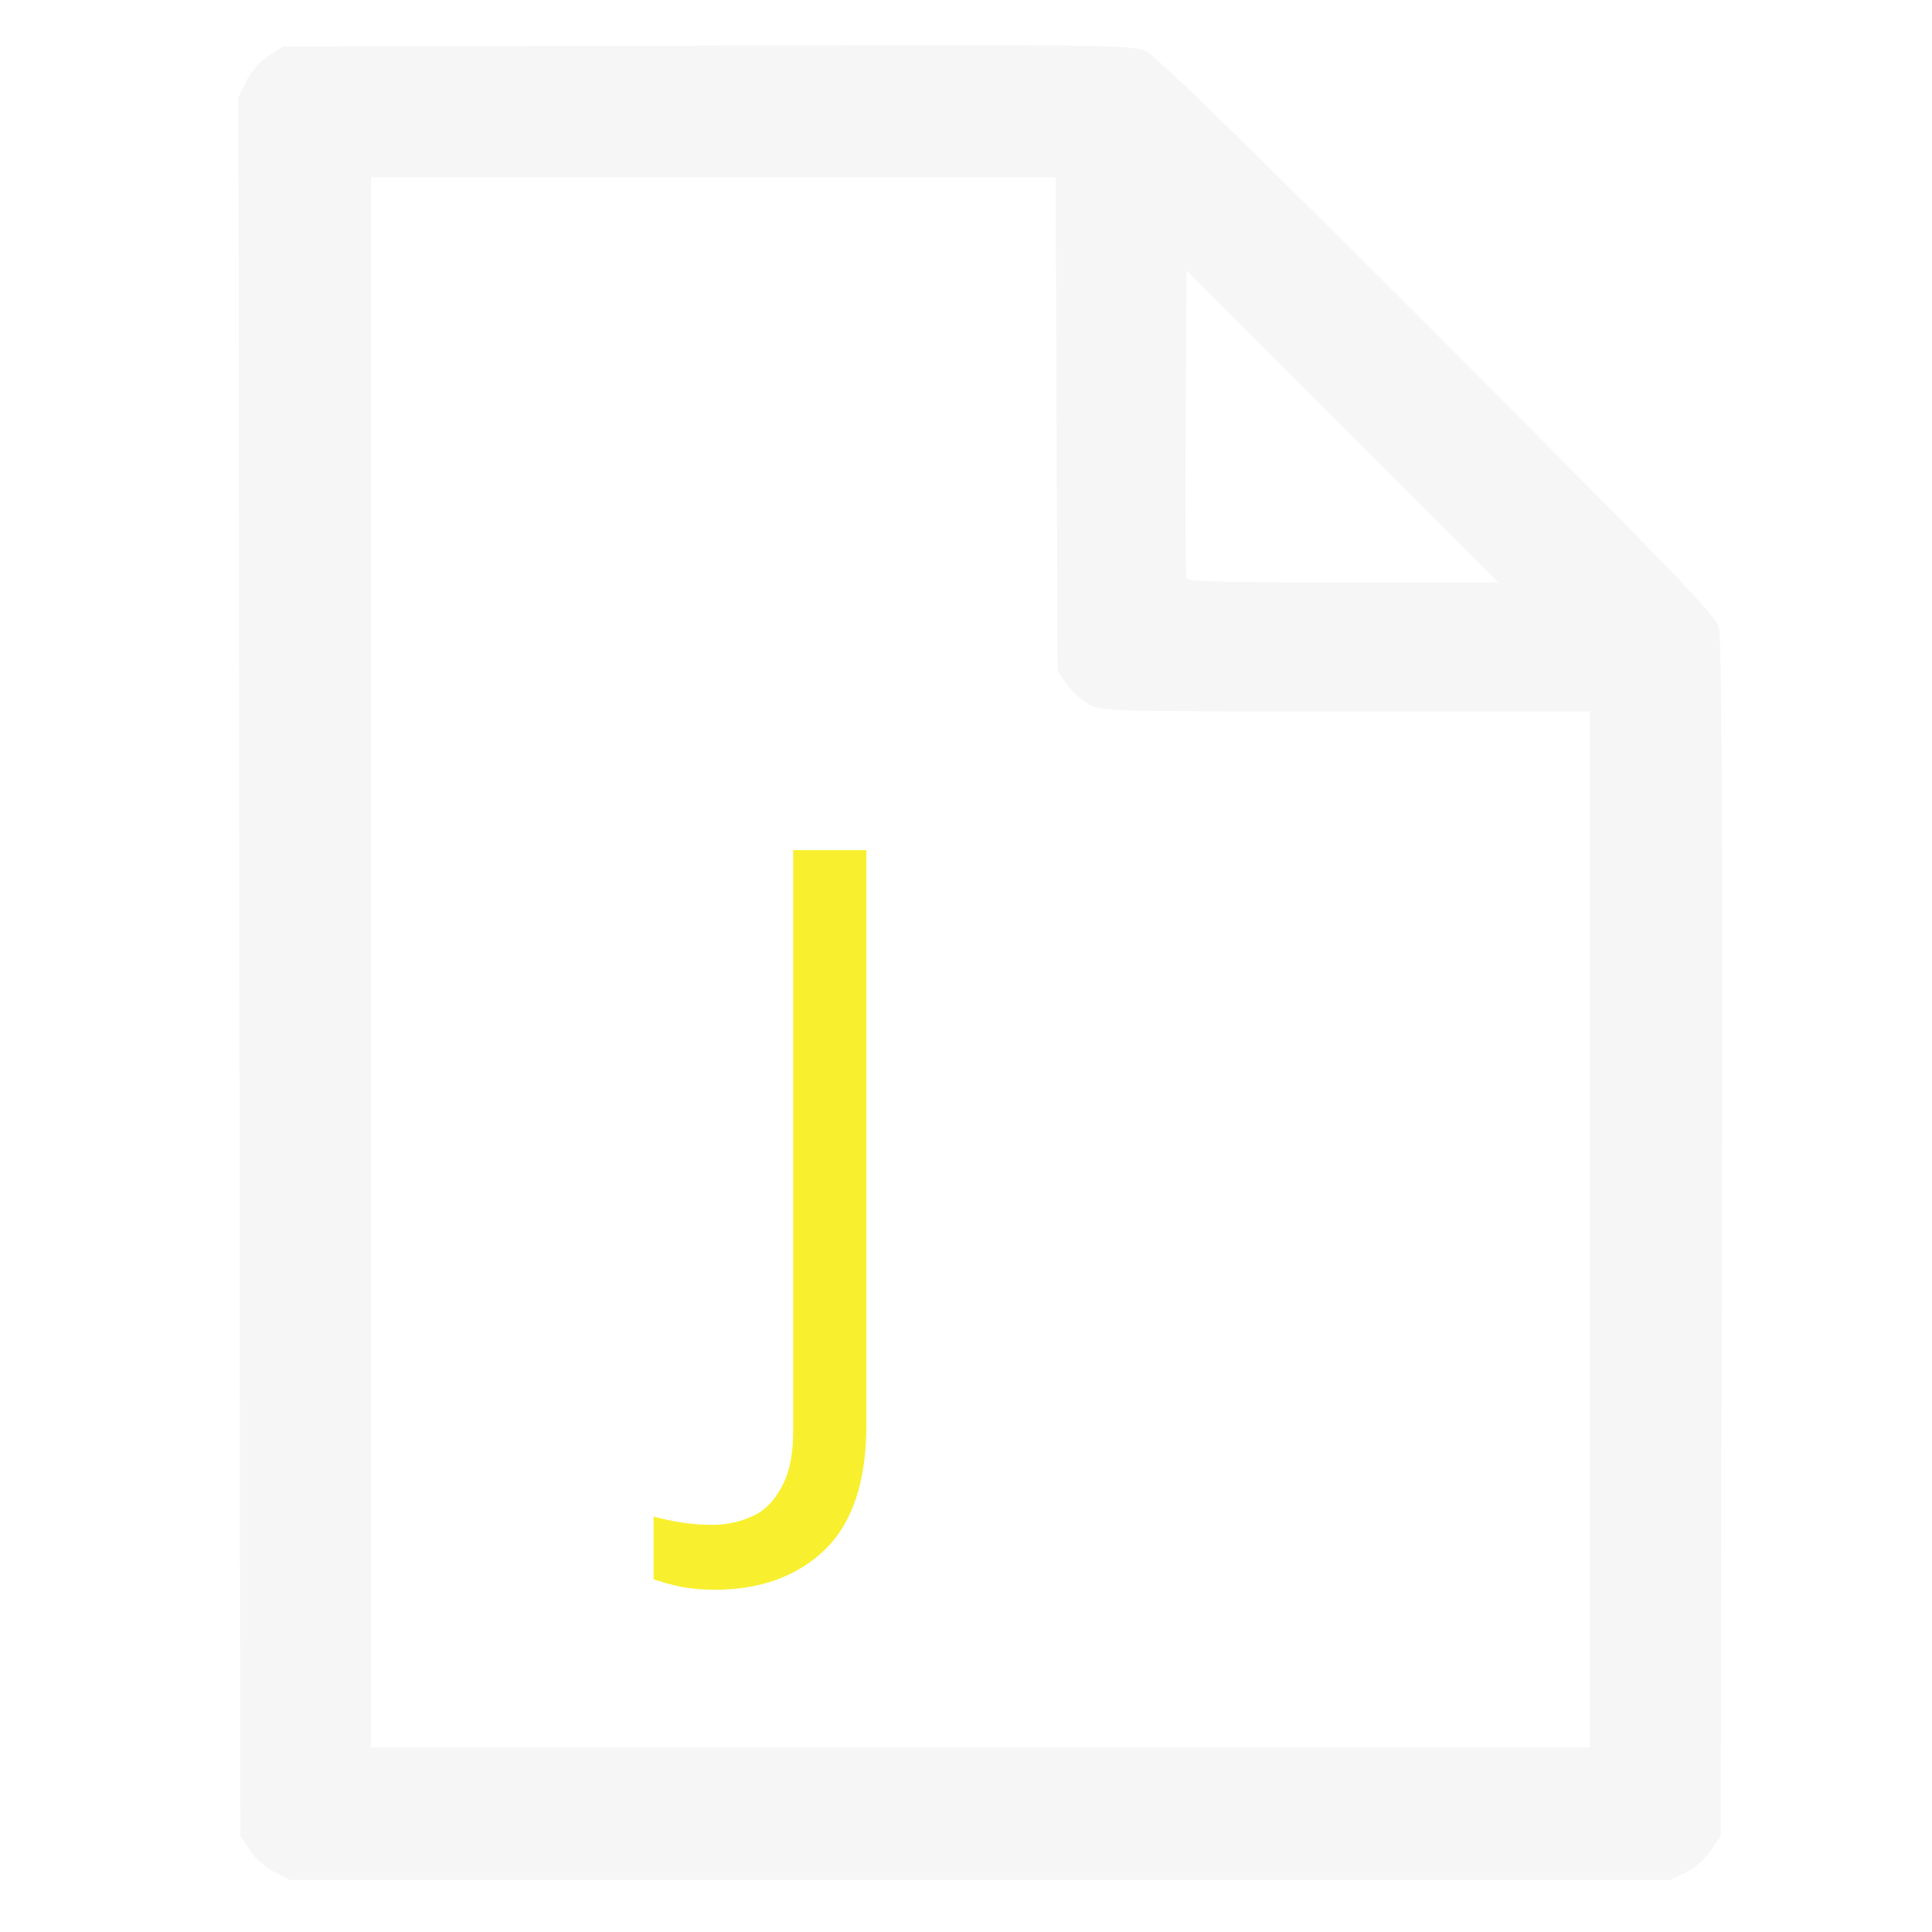
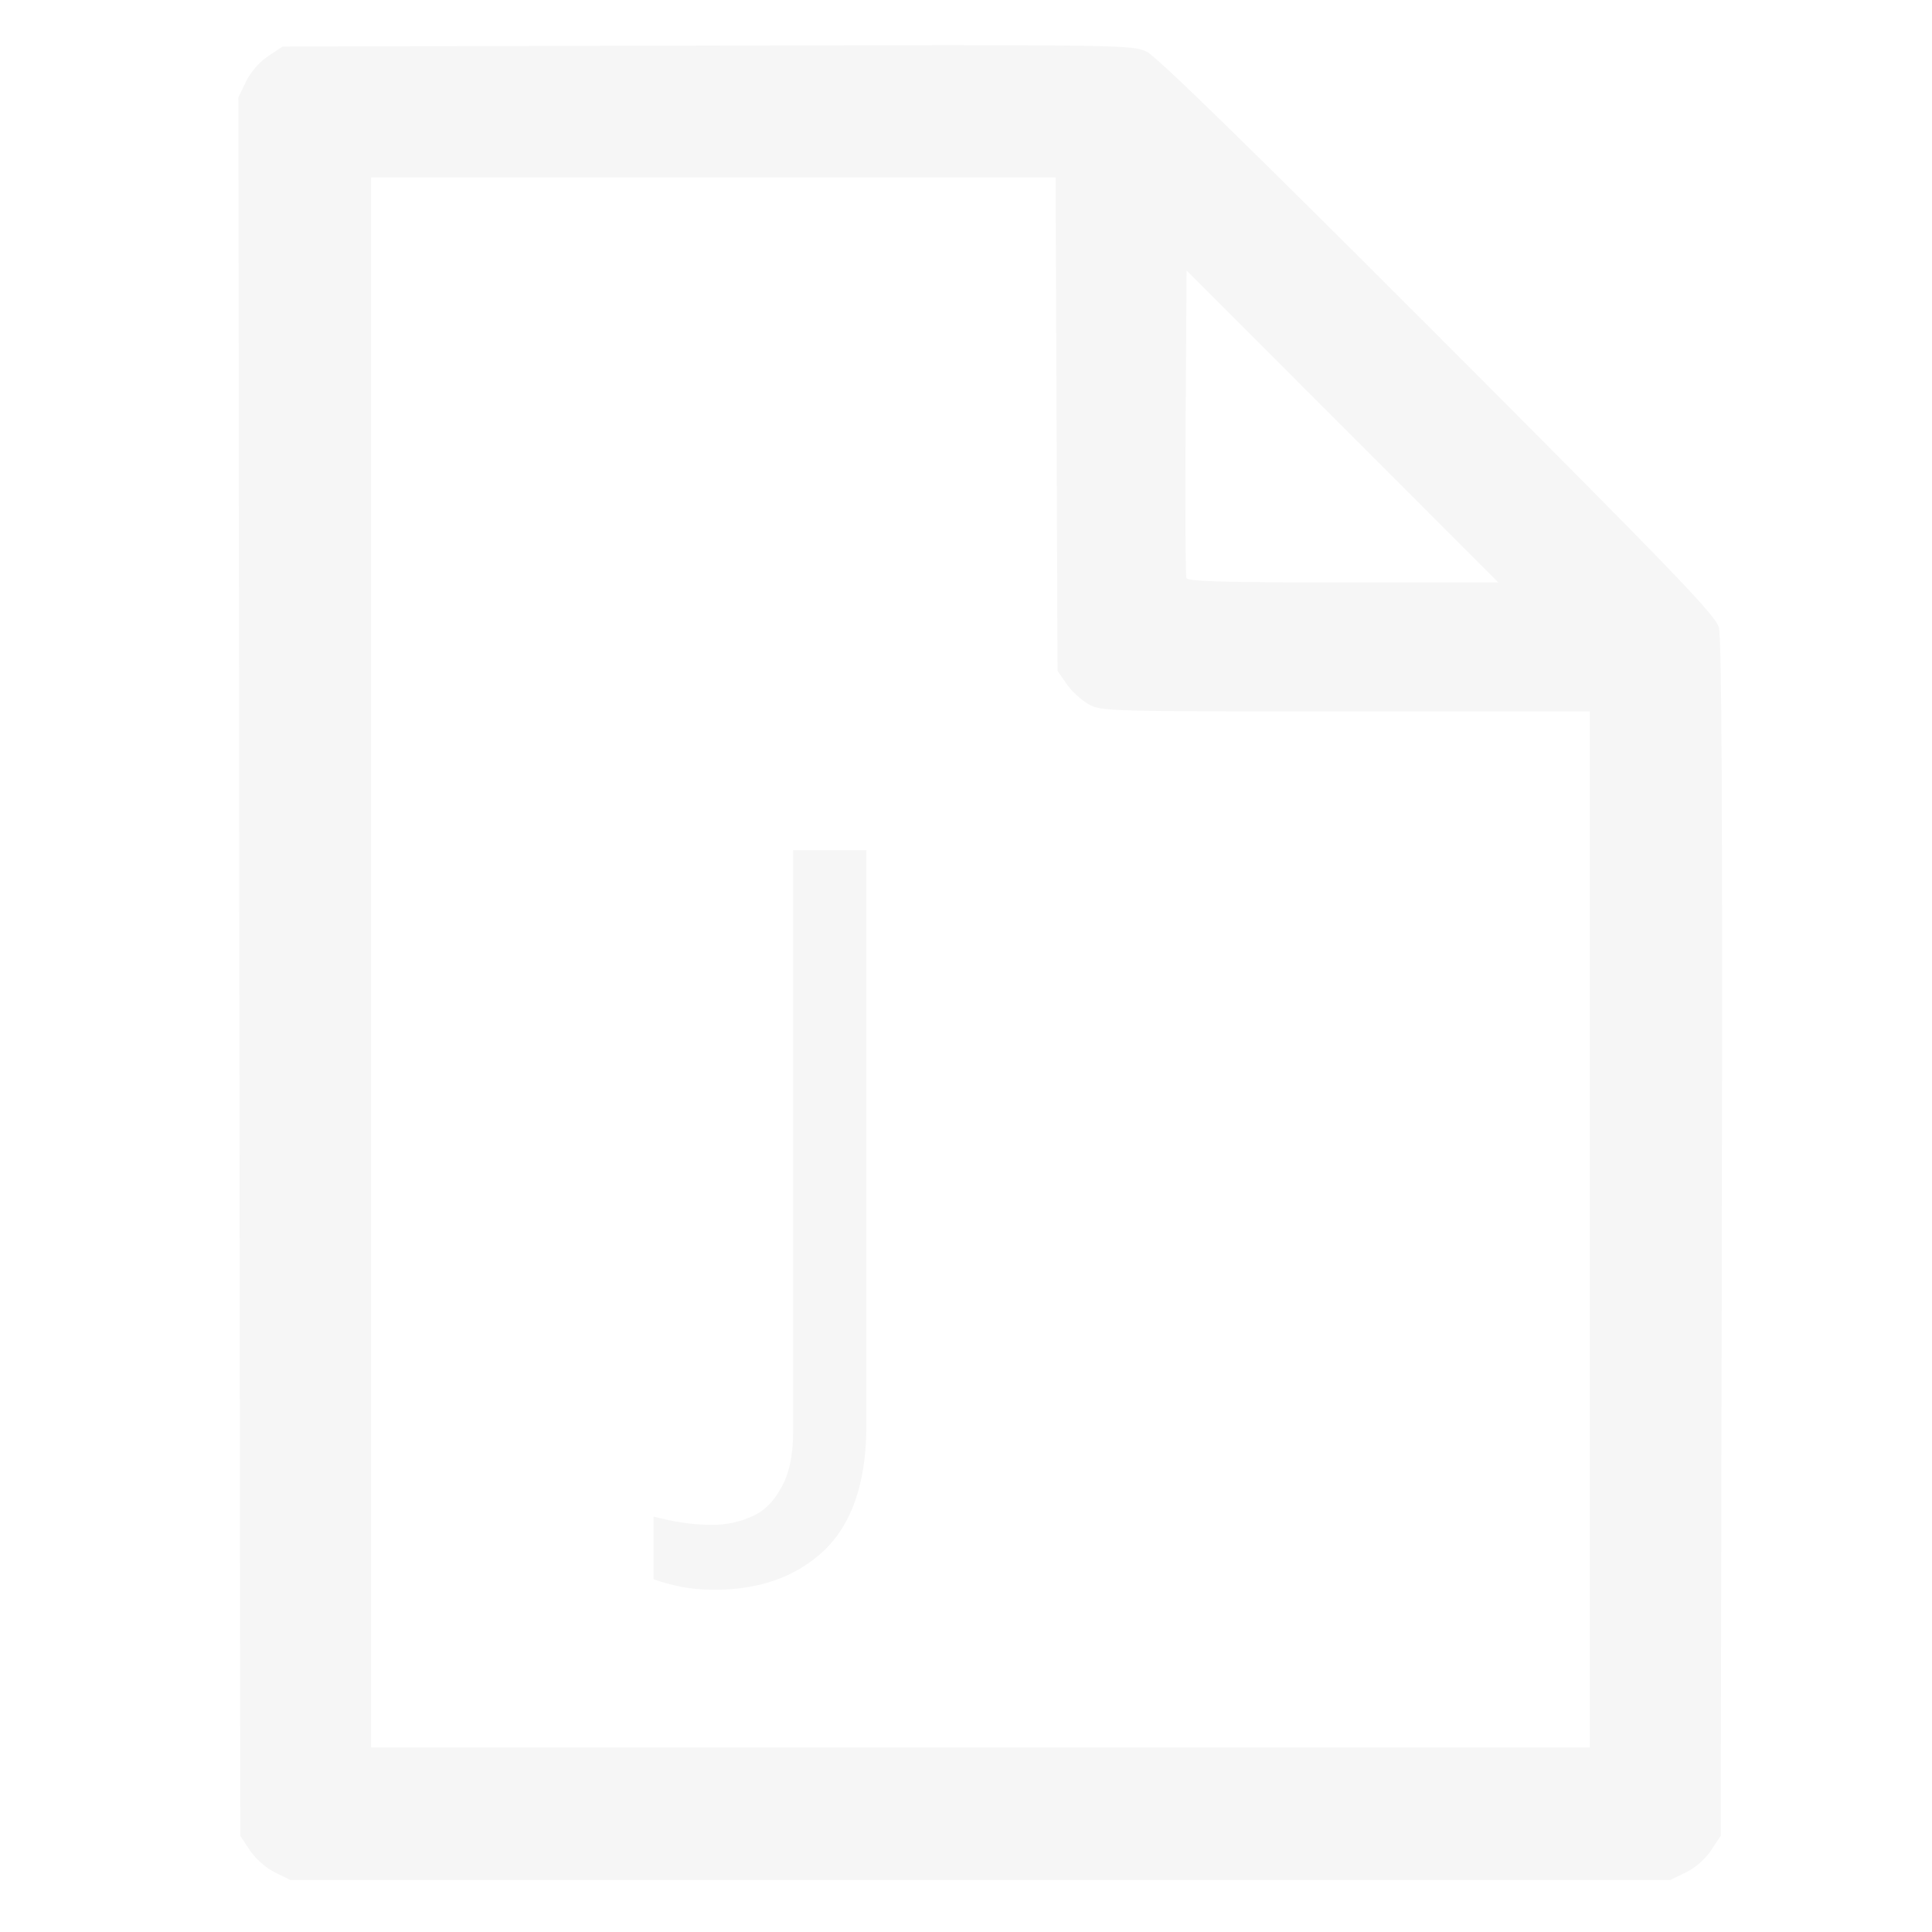
<svg xmlns="http://www.w3.org/2000/svg" id="svg8" version="1.1" viewBox="0 0 40 40" height="40mm" width="40mm">
  <defs id="defs2" />
  <path style="fill:#f6f6f6;stroke-width:0.074;fill-opacity:1" d="M 5.691,38.765 C 5.503,38.672 5.288,38.482 5.172,38.307 L 4.974,38.008 4.955,20.011 4.936,2.014 5.094,1.688 C 5.189,1.491 5.371,1.282 5.552,1.162 L 5.853,0.963 14.647,0.944 c 8.643,-0.019 8.799,-0.017 9.097,0.128 0.205,0.1 2.159,2.005 6.031,5.883 4.885,4.892 5.739,5.779 5.811,6.032 0.061,0.217 0.078,3.643 0.062,12.659 l -0.022,12.362 -0.199,0.301 c -0.12,0.181 -0.329,0.364 -0.524,0.458 l -0.325,0.157 -14.282,-5.9e-5 -14.282,-5.8e-5 z M 32.916,25.454 V 14.73 h -5.055 c -4.961,0 -5.06,-0.003 -5.326,-0.152 -0.149,-0.084 -0.354,-0.273 -0.455,-0.421 L 21.895,13.888 21.875,8.78 21.855,3.672 H 14.769 7.683 V 19.925 36.179 H 20.299 32.916 Z M 27.795,8.83 24.567,5.601 24.547,8.737 c -0.011,1.725 -0.003,3.178 0.016,3.229 0.028,0.072 0.746,0.093 3.247,0.093 h 3.212 z" id="path823" />
-   <text xml:space="preserve" style="font-style:normal;font-variant:normal;font-weight:normal;font-stretch:normal;font-size:16.933px;line-height:1.25;font-family:'Swis721 Blk BT';-inkscape-font-specification:'Swis721 Blk BT';letter-spacing:0px;word-spacing:0px;fill:#f8f02e;fill-opacity:1;stroke:none;stroke-width:0.265;" x="14.861" y="29.693" id="text814">
-     <tspan id="tspan812" x="14.861" y="29.693" style="font-style:normal;font-variant:normal;font-weight:normal;font-stretch:normal;font-size:16.933px;font-family:'Swis721 Blk BT';-inkscape-font-specification:'Swis721 Blk BT';fill:#f8f02e;fill-opacity:1;stroke-width:0.265;">J</tspan>
+   <text xml:space="preserve" style="font-style:normal;font-variant:normal;font-weight:normal;font-stretch:normal;font-size:16.933px;line-height:1.25;font-family:'Swis721 Blk BT';-inkscape-font-specification:'Swis721 Blk BT';letter-spacing:0px;word-spacing:0px;fill:#f6f6f6;fill-opacity:1;stroke:none;stroke-width:0.265;" x="14.861" y="29.693" id="text814">
+     <tspan id="tspan812" x="14.861" y="29.693" style="font-style:normal;font-variant:normal;font-weight:normal;font-stretch:normal;font-size:16.933px;font-family:'Swis721 Blk BT';-inkscape-font-specification:'Swis721 Blk BT';fill:#f6f6f6;fill-opacity:1;stroke-width:0.265;">J</tspan>
  </text>
</svg>
